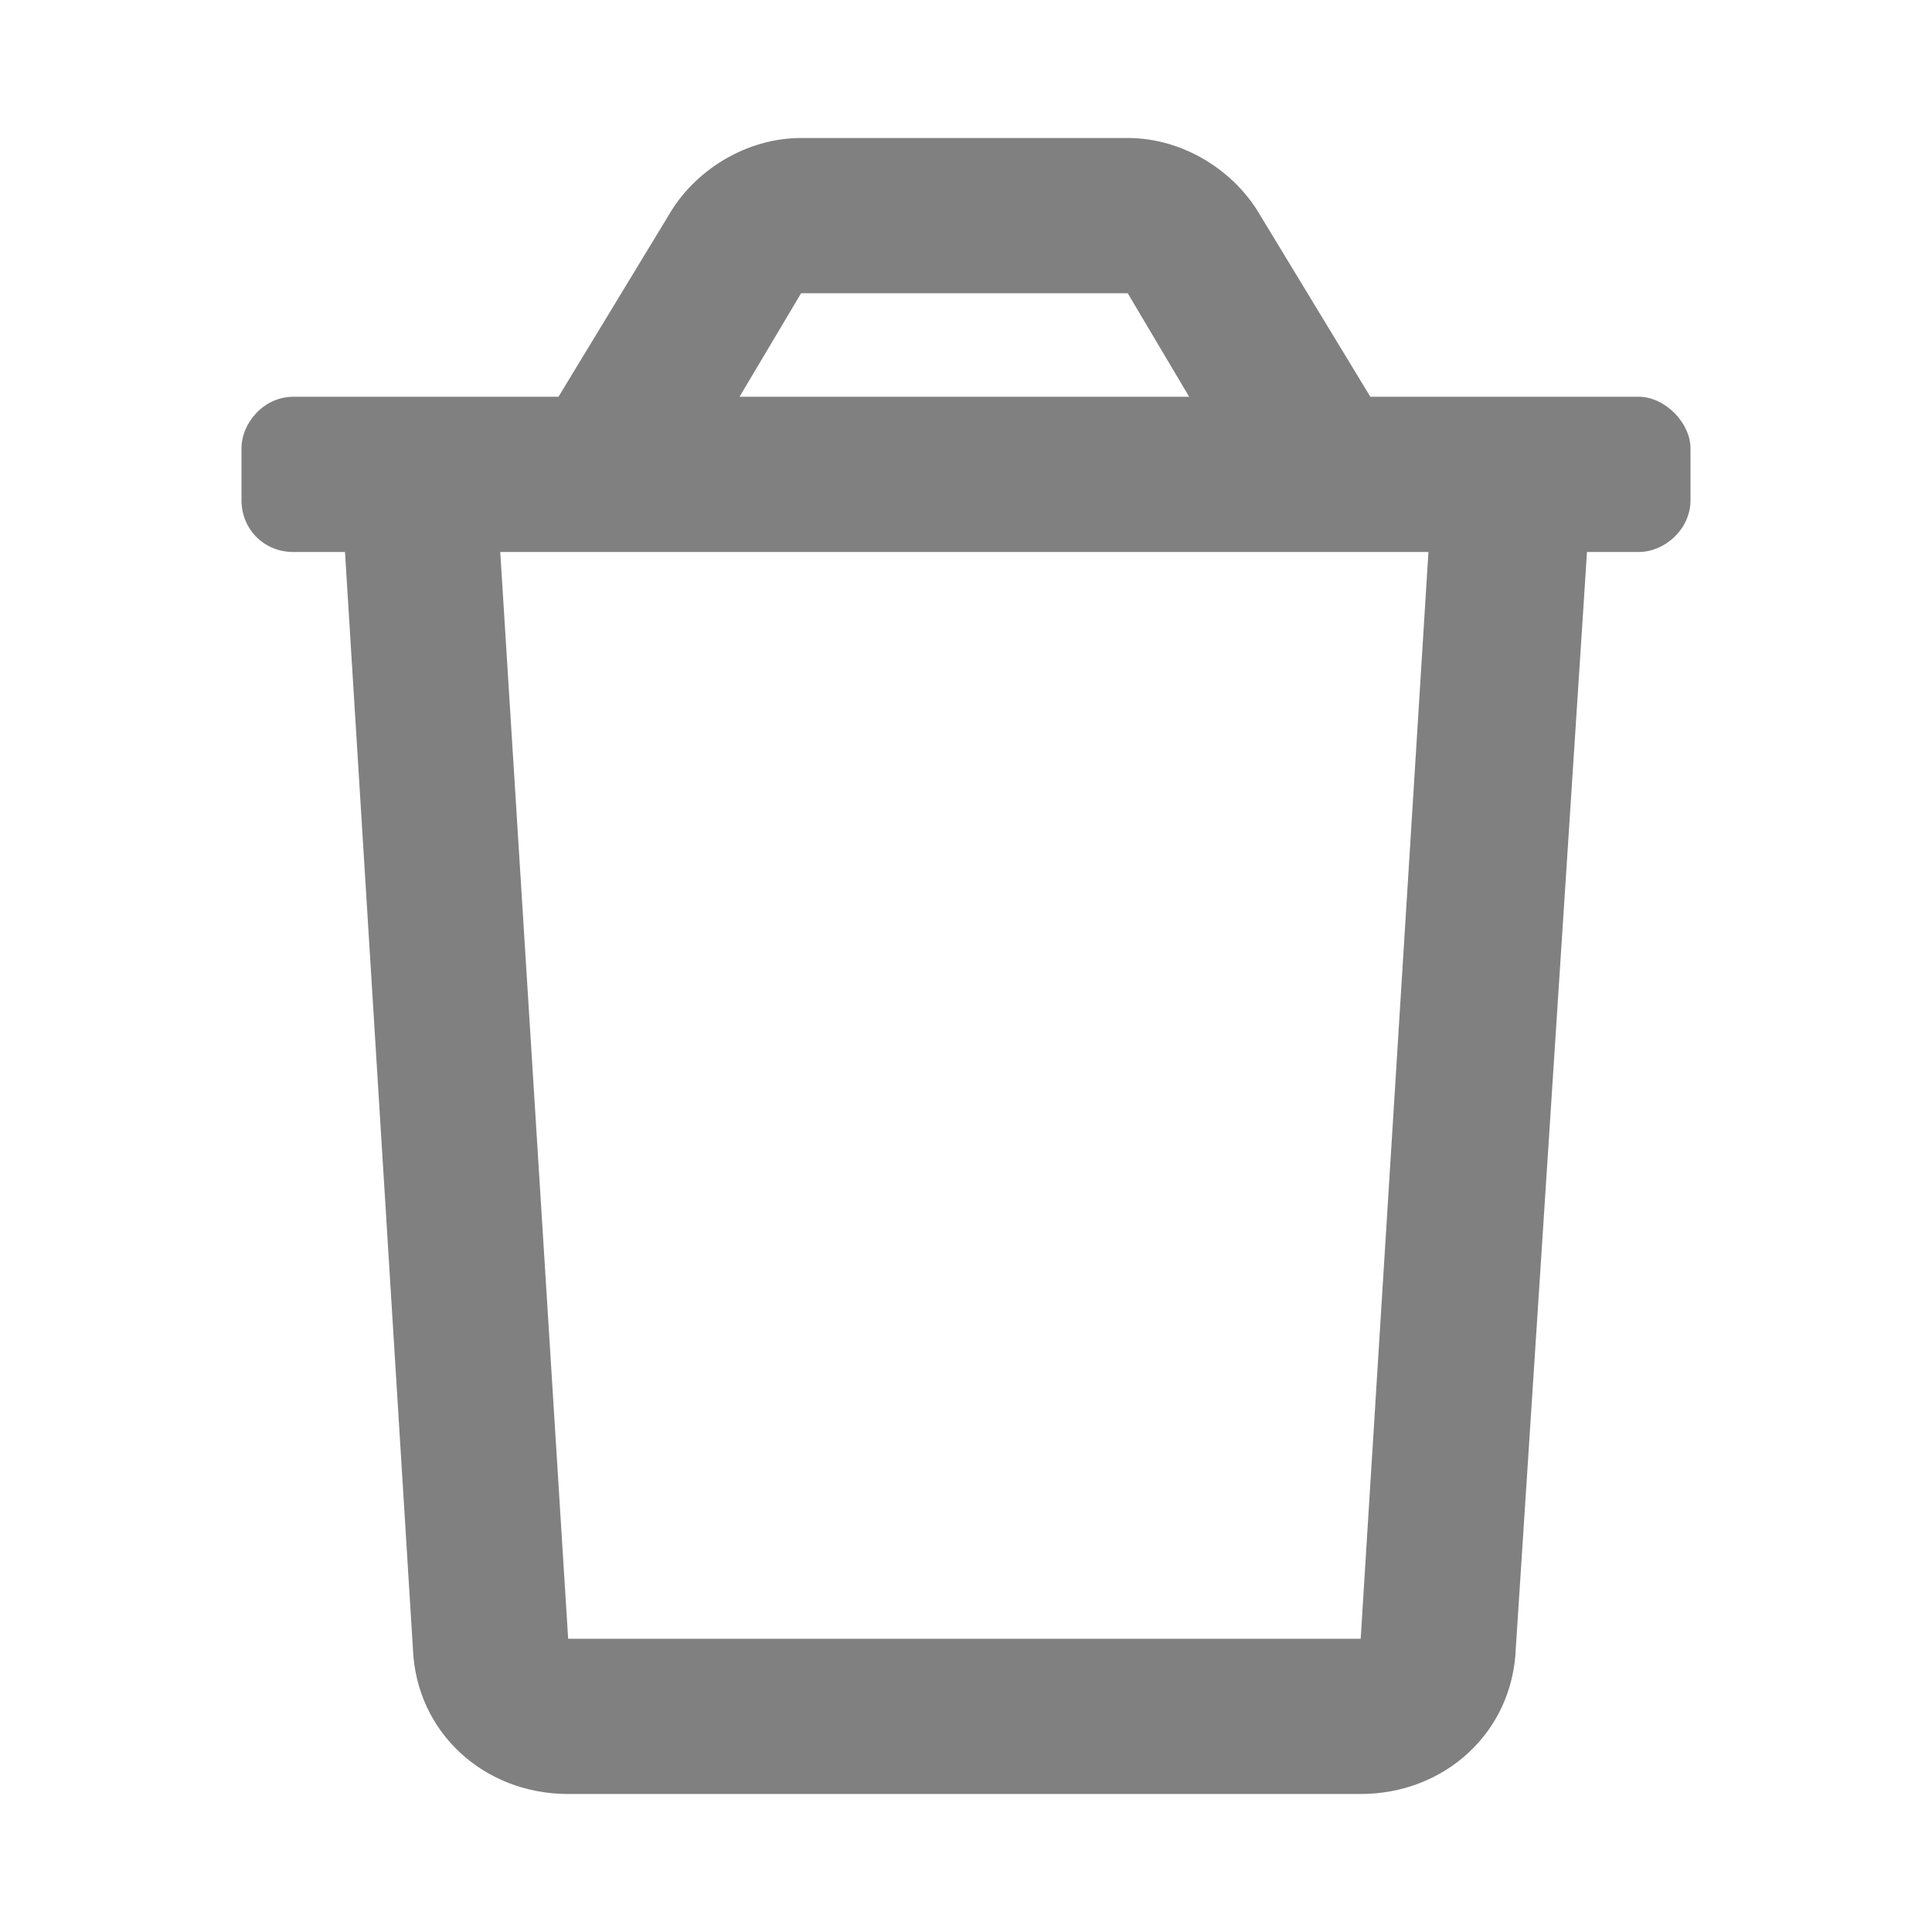
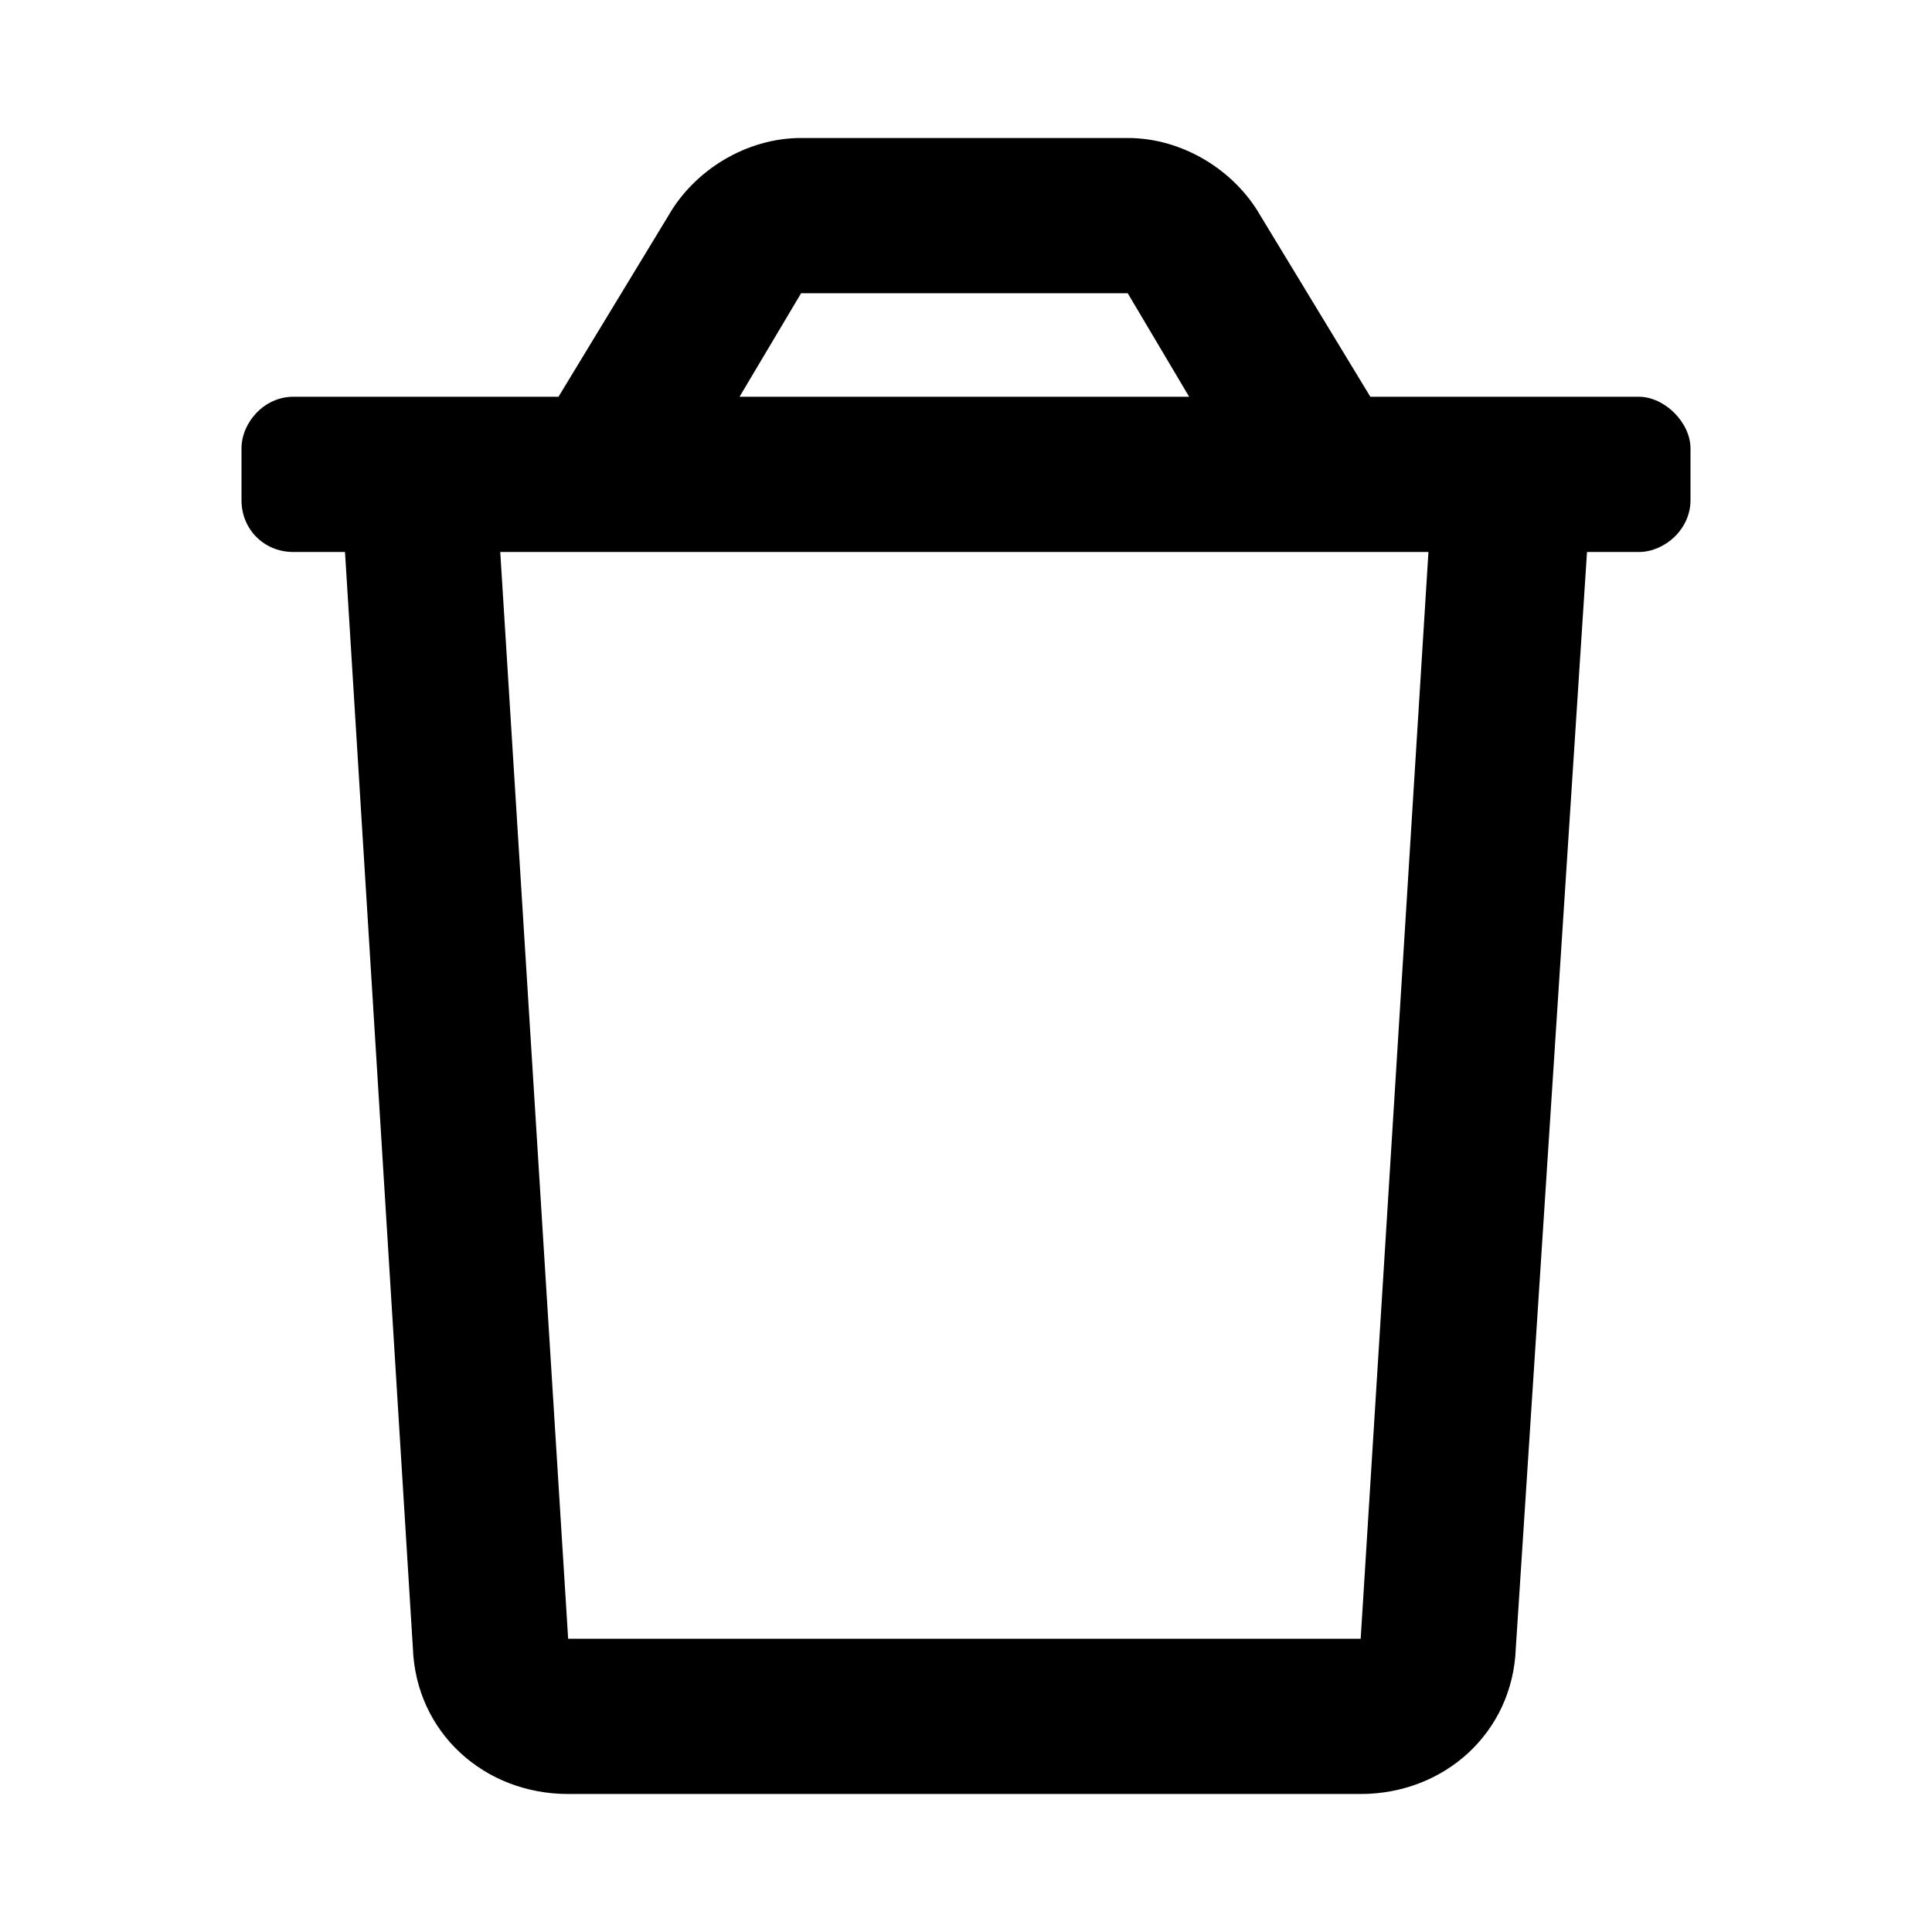
<svg xmlns="http://www.w3.org/2000/svg" width="14" height="14" viewBox="0 0 14 14" fill="none" version="1.1" id="svg4">
  <defs id="defs8" />
-   <path d="M 11.875,2.875 H 9.93 L 9.133,1.562 C 8.945,1.234 8.57,1 8.172,1 H 5.805 c -0.398,0 -0.773,0.234 -0.961,0.562 L 4.047,2.875 H 2.125 c -0.211,0 -0.375,0.187 -0.375,0.375 v 0.375 c 0,0.211 0.164,0.375 0.375,0.375 H 2.5 L 2.992,11.945 C 3.015,12.554 3.508,13 4.117,13 h 5.742 c 0.609,0 1.102,-0.446 1.125,-1.055 l 0.516,-7.945 h 0.375 c 0.187,0 0.375,-0.164 0.375,-0.375 V 3.25 c 0,-0.188 -0.187,-0.375 -0.375,-0.375 z M 5.805,2.125 H 8.172 L 8.617,2.875 H 5.359 Z m 4.055,9.75 H 4.117 L 3.625,4 h 6.726 z" fill="#808080" id="path2" style="stroke-width:0.801" />
+   <path d="M 11.875,2.875 H 9.93 L 9.133,1.562 C 8.945,1.234 8.57,1 8.172,1 H 5.805 c -0.398,0 -0.773,0.234 -0.961,0.562 L 4.047,2.875 H 2.125 c -0.211,0 -0.375,0.187 -0.375,0.375 v 0.375 c 0,0.211 0.164,0.375 0.375,0.375 H 2.5 L 2.992,11.945 C 3.015,12.554 3.508,13 4.117,13 h 5.742 c 0.609,0 1.102,-0.446 1.125,-1.055 l 0.516,-7.945 h 0.375 c 0.187,0 0.375,-0.164 0.375,-0.375 V 3.25 c 0,-0.188 -0.187,-0.375 -0.375,-0.375 z M 5.805,2.125 H 8.172 L 8.617,2.875 H 5.359 Z m 4.055,9.75 H 4.117 L 3.625,4 h 6.726 z" fill="#000000" id="path2" style="stroke-width:0.801" />
</svg>
